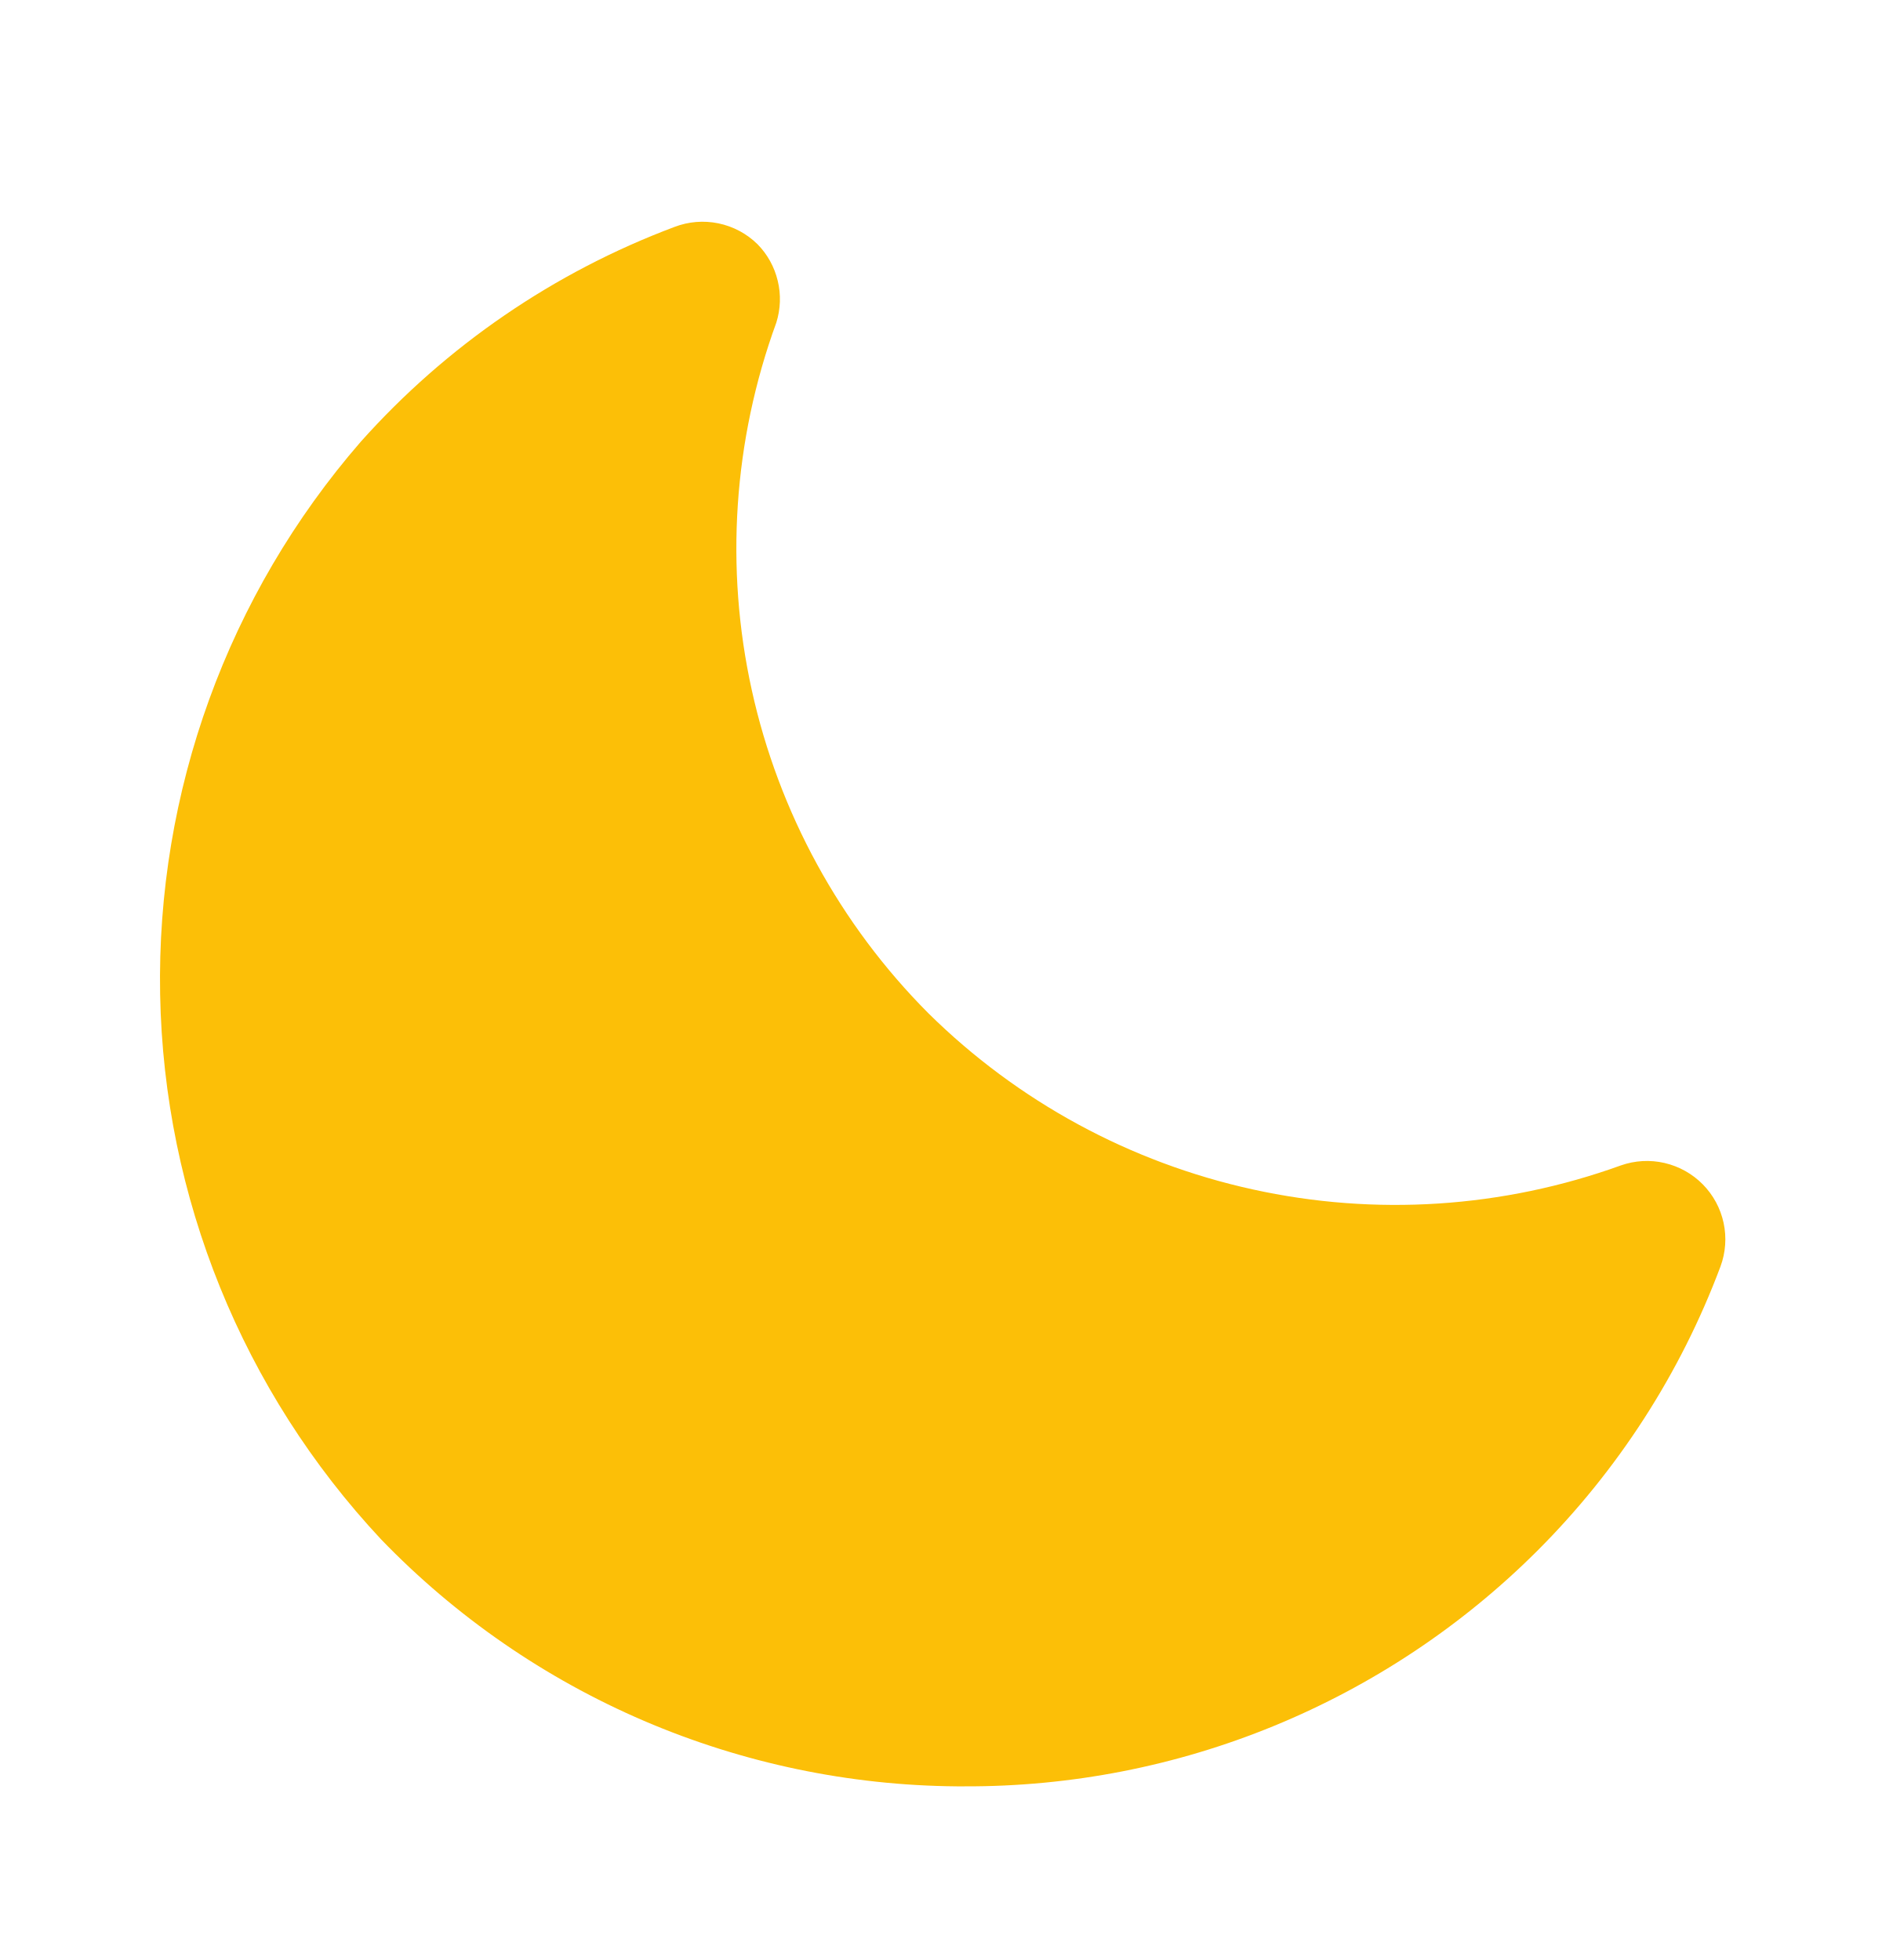
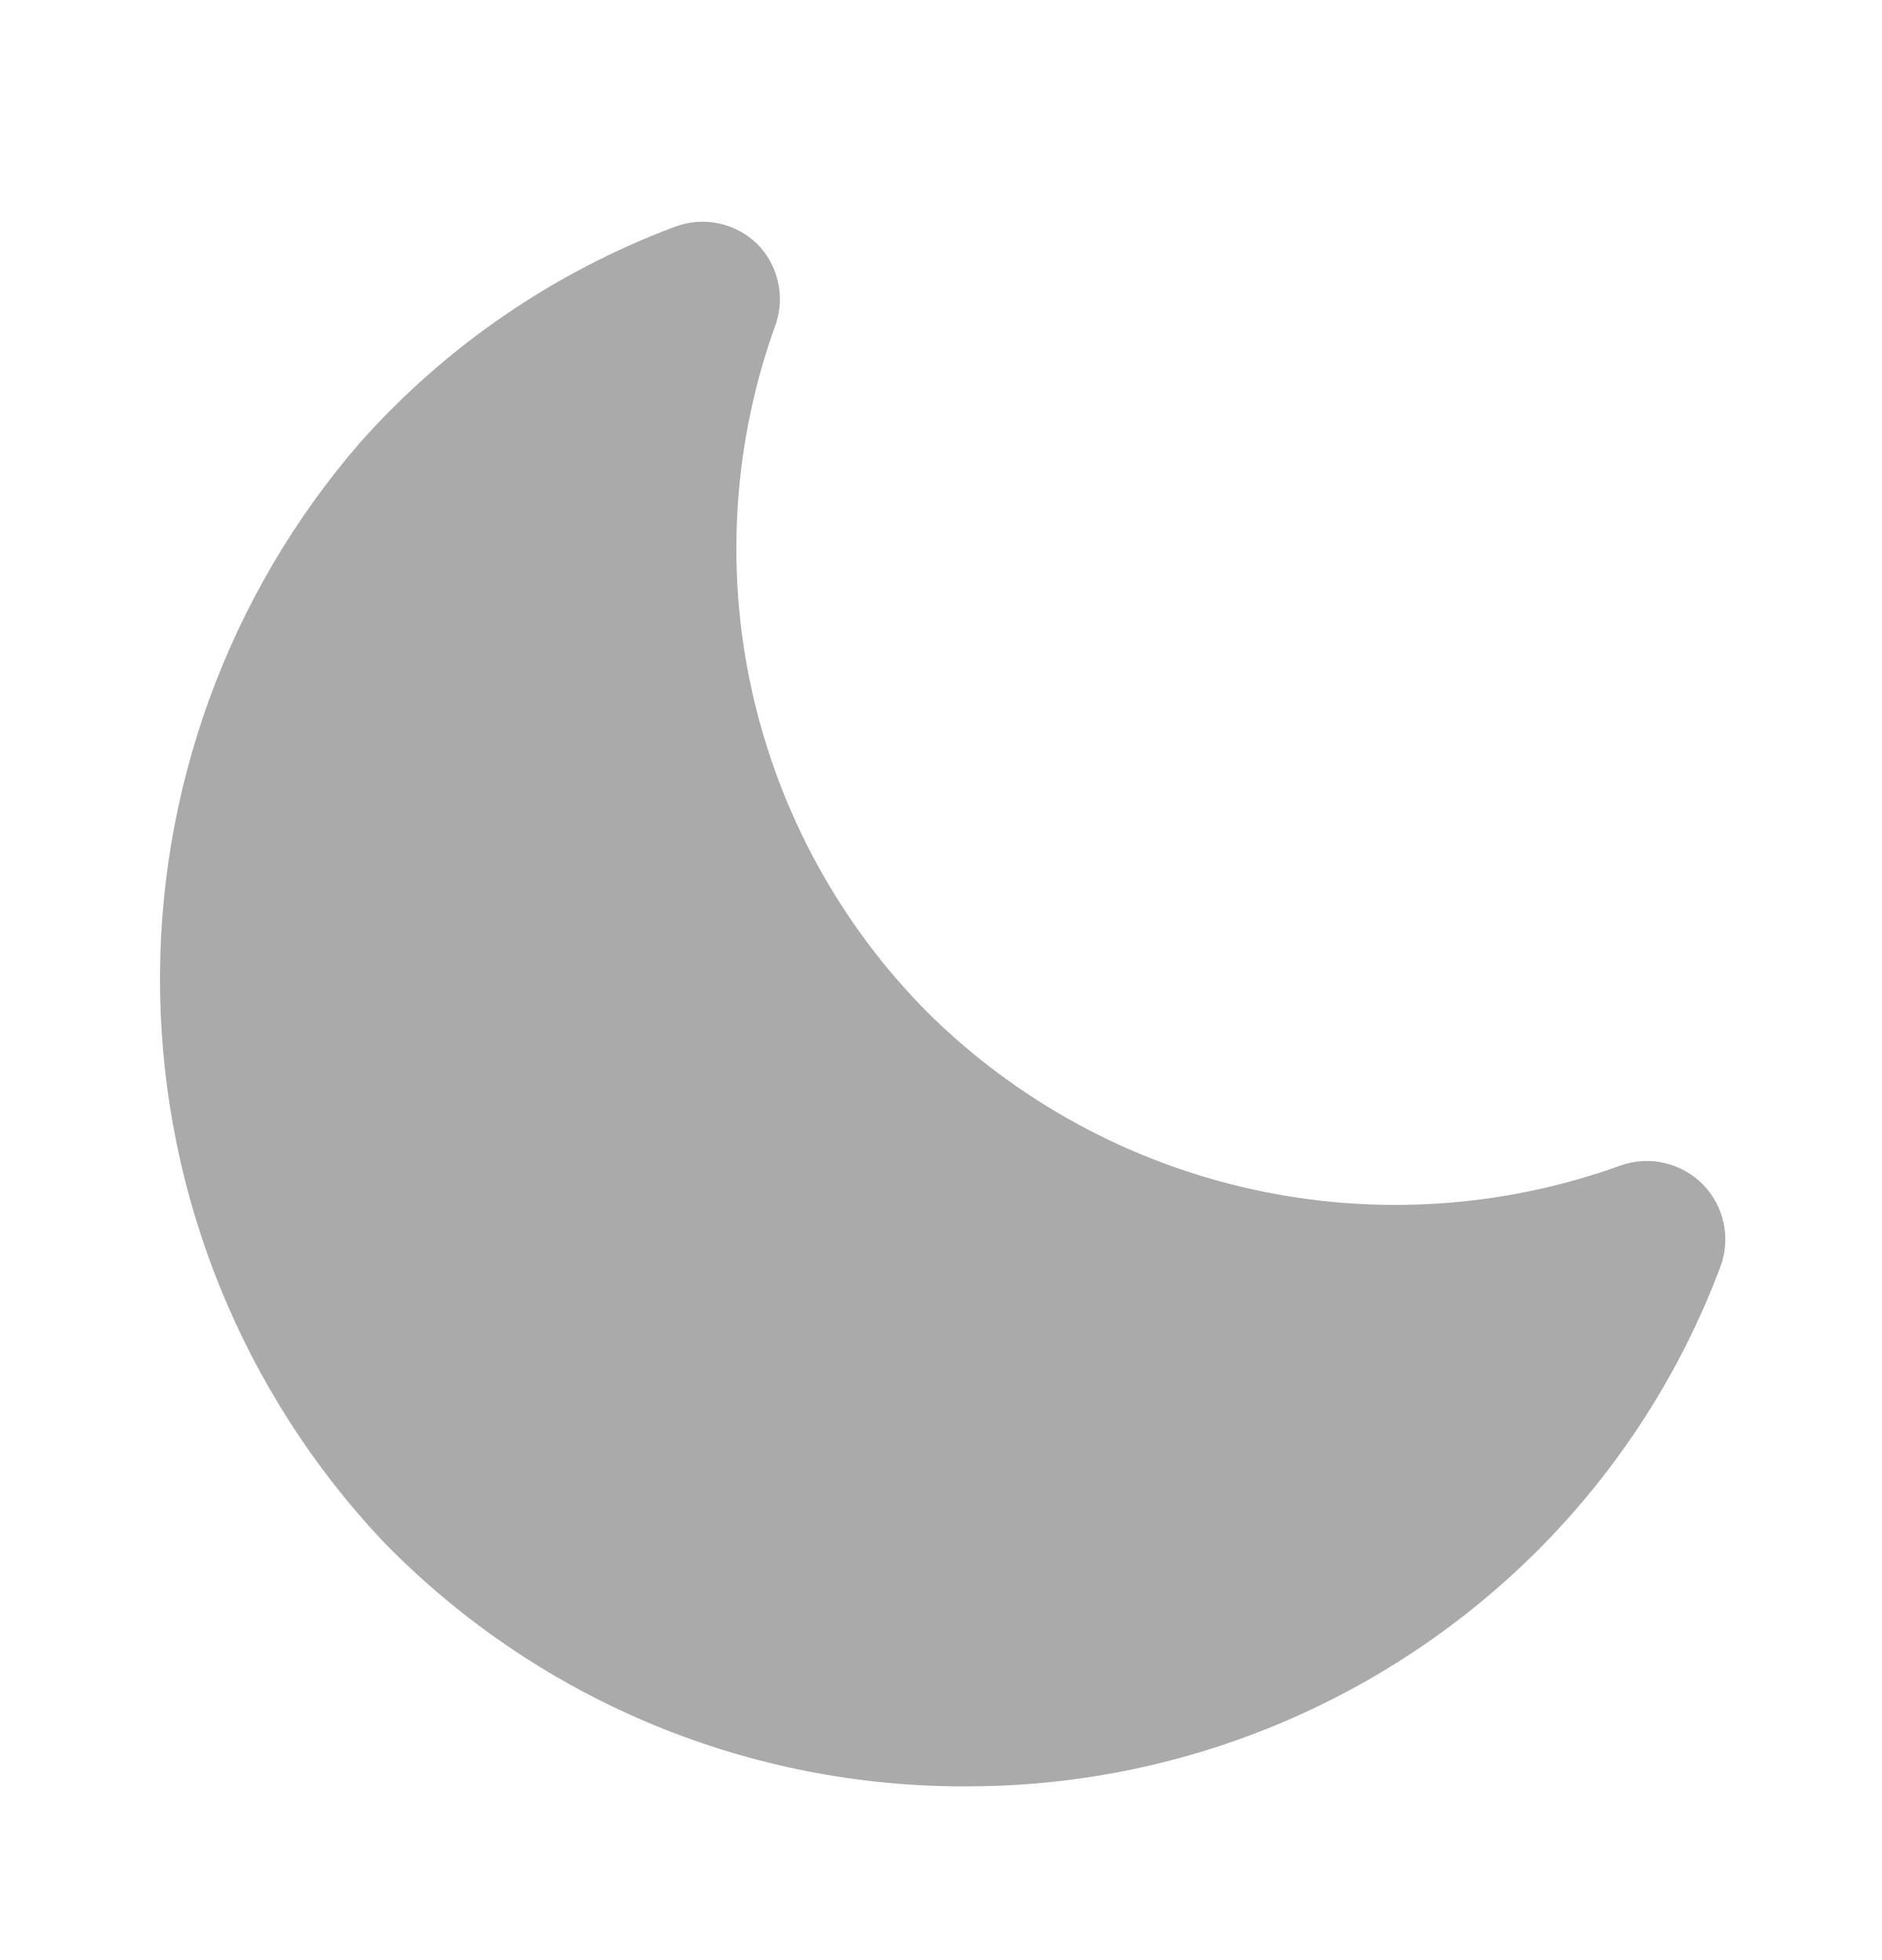
<svg xmlns="http://www.w3.org/2000/svg" width="24" height="25" viewBox="0 0 24 25" fill="none">
-   <path d="M12.3 22.785H12.2C10.829 22.774 9.473 22.49 8.213 21.95C6.952 21.409 5.812 20.622 4.86 19.635C3.094 17.746 2.09 15.27 2.042 12.685C1.994 10.099 2.905 7.588 4.6 5.635C5.692 4.411 7.065 3.471 8.6 2.895C8.779 2.826 8.974 2.81 9.162 2.849C9.35 2.888 9.523 2.98 9.66 3.115C9.787 3.244 9.876 3.405 9.918 3.582C9.961 3.758 9.954 3.942 9.9 4.115C9.352 5.616 9.243 7.242 9.587 8.802C9.931 10.363 10.712 11.793 11.84 12.925C12.978 14.049 14.412 14.828 15.975 15.171C17.537 15.515 19.165 15.409 20.67 14.865C20.849 14.802 21.042 14.791 21.227 14.834C21.412 14.877 21.581 14.971 21.715 15.107C21.848 15.242 21.94 15.412 21.98 15.598C22.02 15.784 22.006 15.977 21.94 16.155C21.429 17.519 20.631 18.756 19.6 19.785C18.641 20.741 17.502 21.498 16.249 22.013C14.997 22.528 13.654 22.79 12.3 22.785Z" fill="#FCBF07" />
+   <path d="M12.3 22.785H12.2C10.829 22.774 9.473 22.49 8.213 21.95C6.952 21.409 5.812 20.622 4.86 19.635C3.094 17.746 2.09 15.27 2.042 12.685C1.994 10.099 2.905 7.588 4.6 5.635C5.692 4.411 7.065 3.471 8.6 2.895C8.779 2.826 8.974 2.81 9.162 2.849C9.35 2.888 9.523 2.98 9.66 3.115C9.787 3.244 9.876 3.405 9.918 3.582C9.961 3.758 9.954 3.942 9.9 4.115C9.352 5.616 9.243 7.242 9.587 8.802C9.931 10.363 10.712 11.793 11.84 12.925C12.978 14.049 14.412 14.828 15.975 15.171C17.537 15.515 19.165 15.409 20.67 14.865C20.849 14.802 21.042 14.791 21.227 14.834C21.412 14.877 21.581 14.971 21.715 15.107C21.848 15.242 21.94 15.412 21.98 15.598C22.02 15.784 22.006 15.977 21.94 16.155C21.429 17.519 20.631 18.756 19.6 19.785C18.641 20.741 17.502 21.498 16.249 22.013C14.997 22.528 13.654 22.79 12.3 22.785Z" fill="#aaaaaaff" />
</svg>
